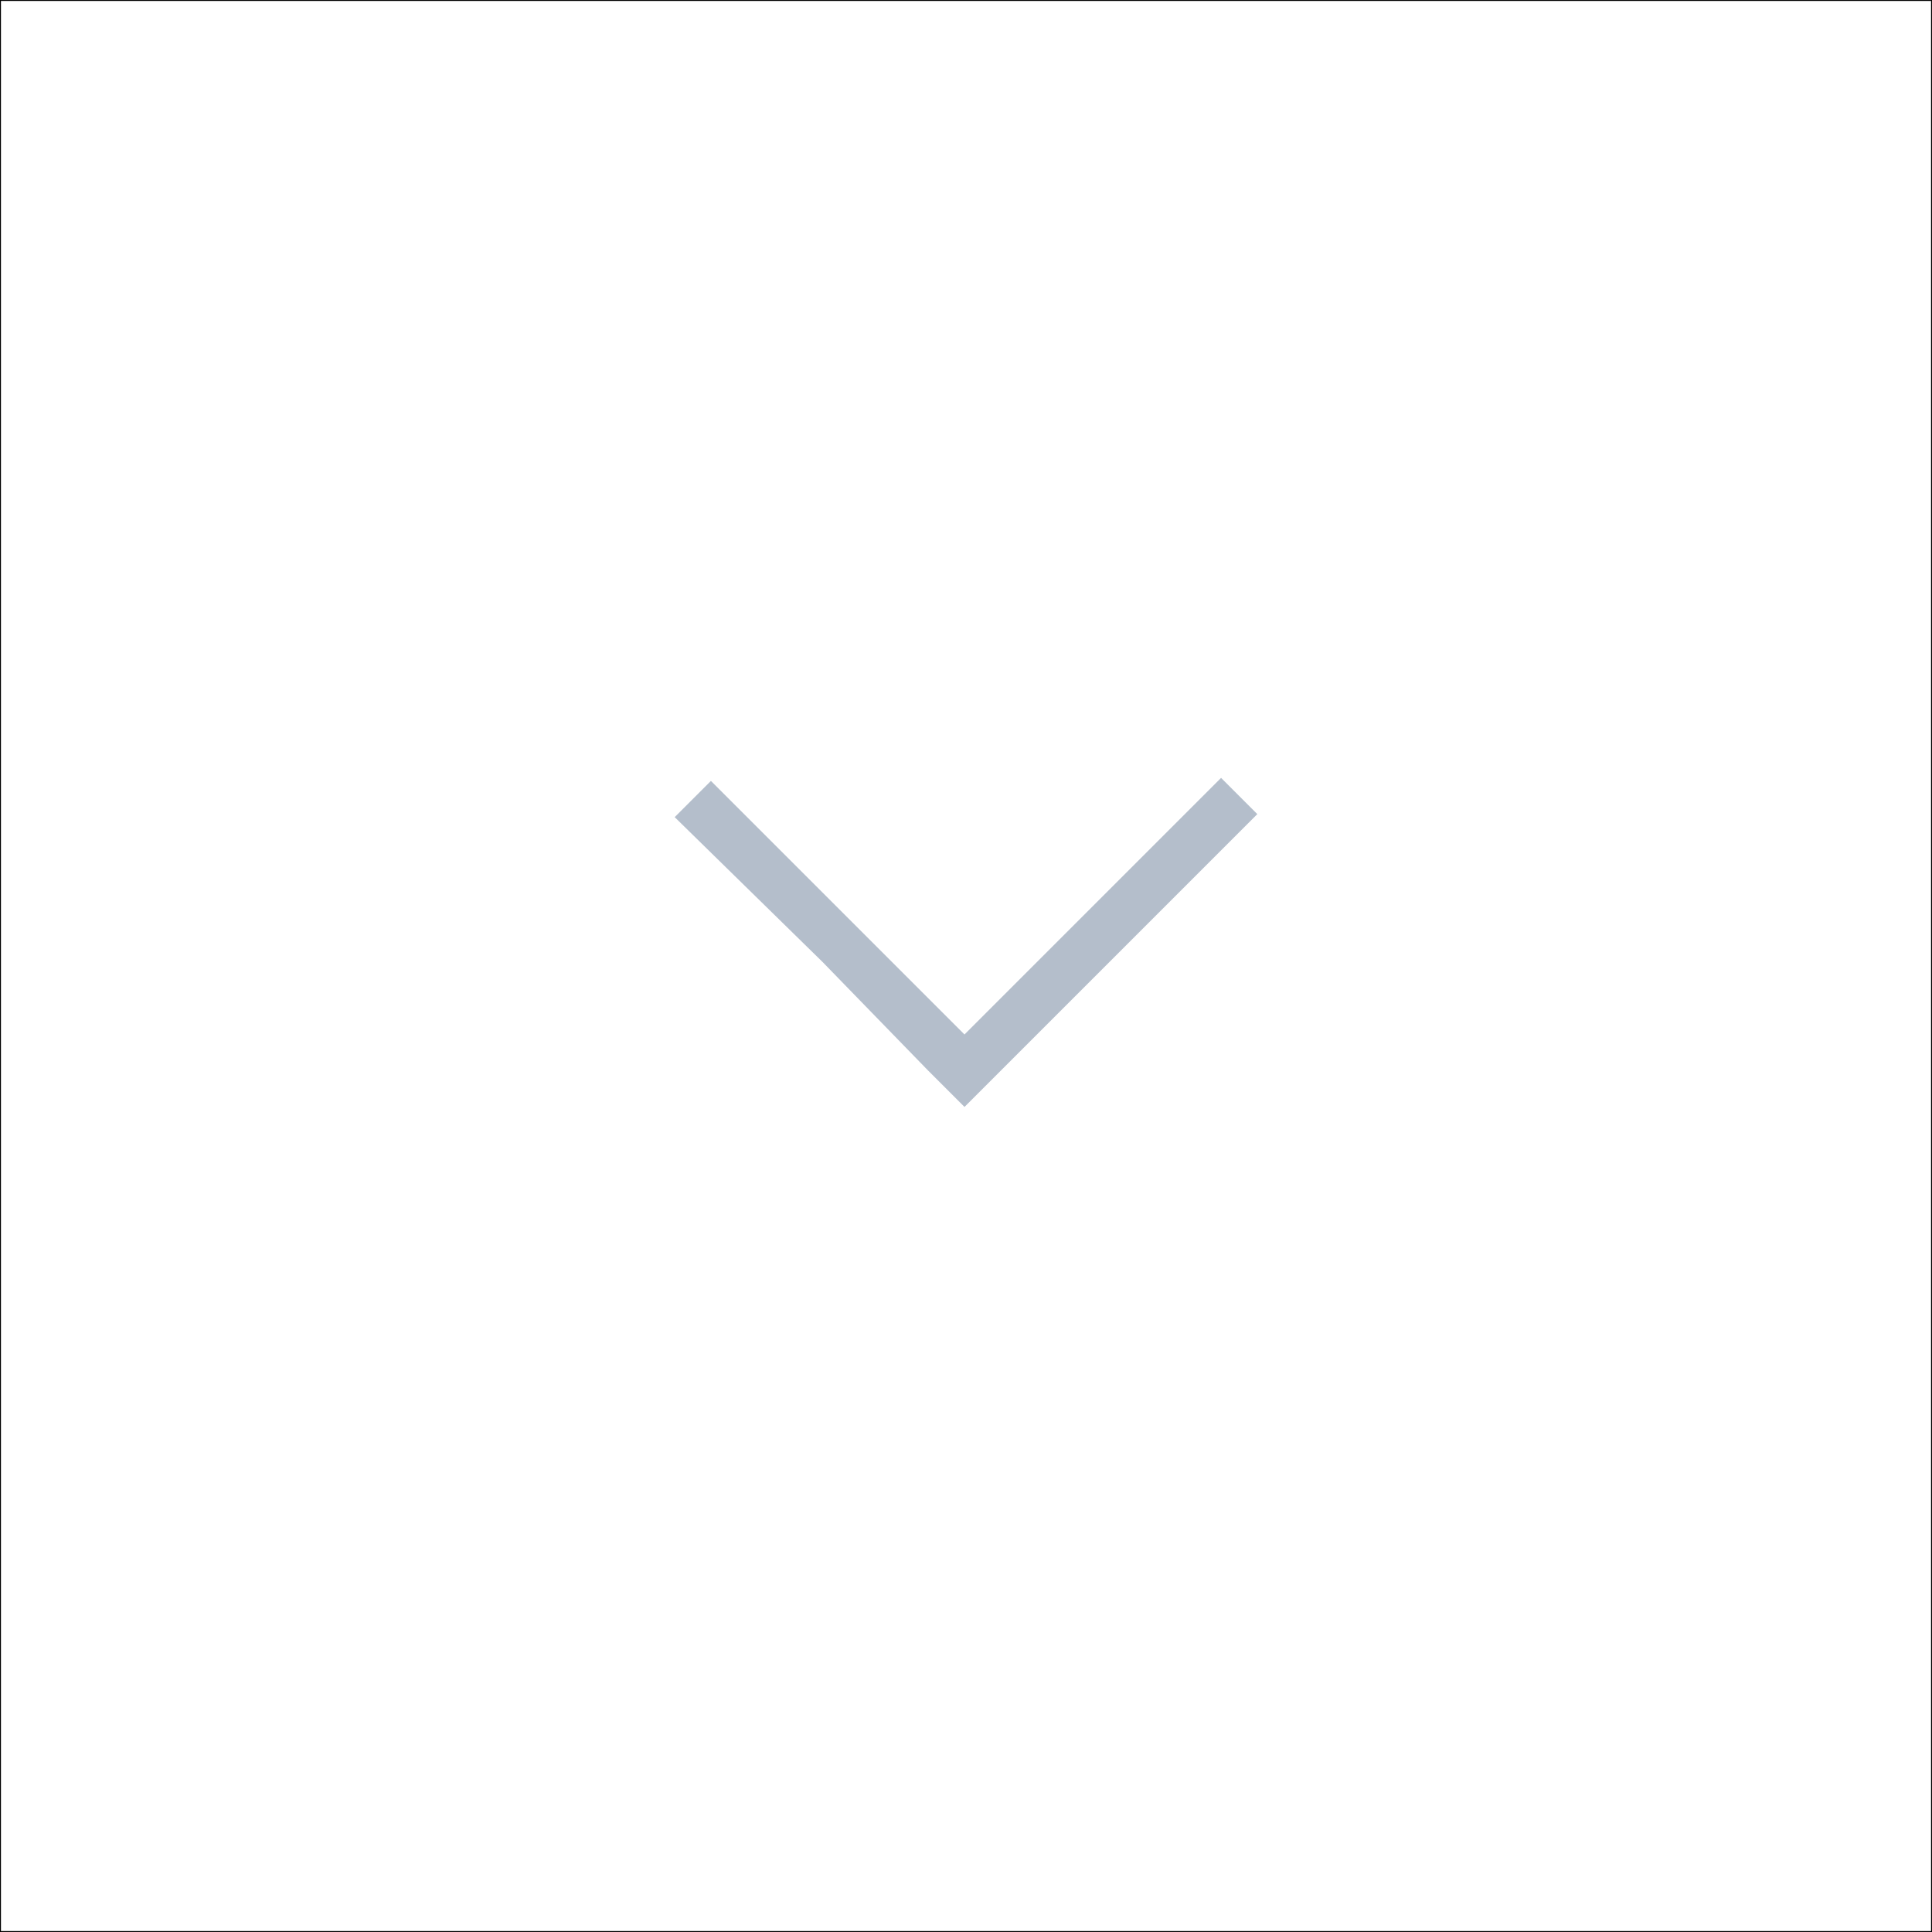
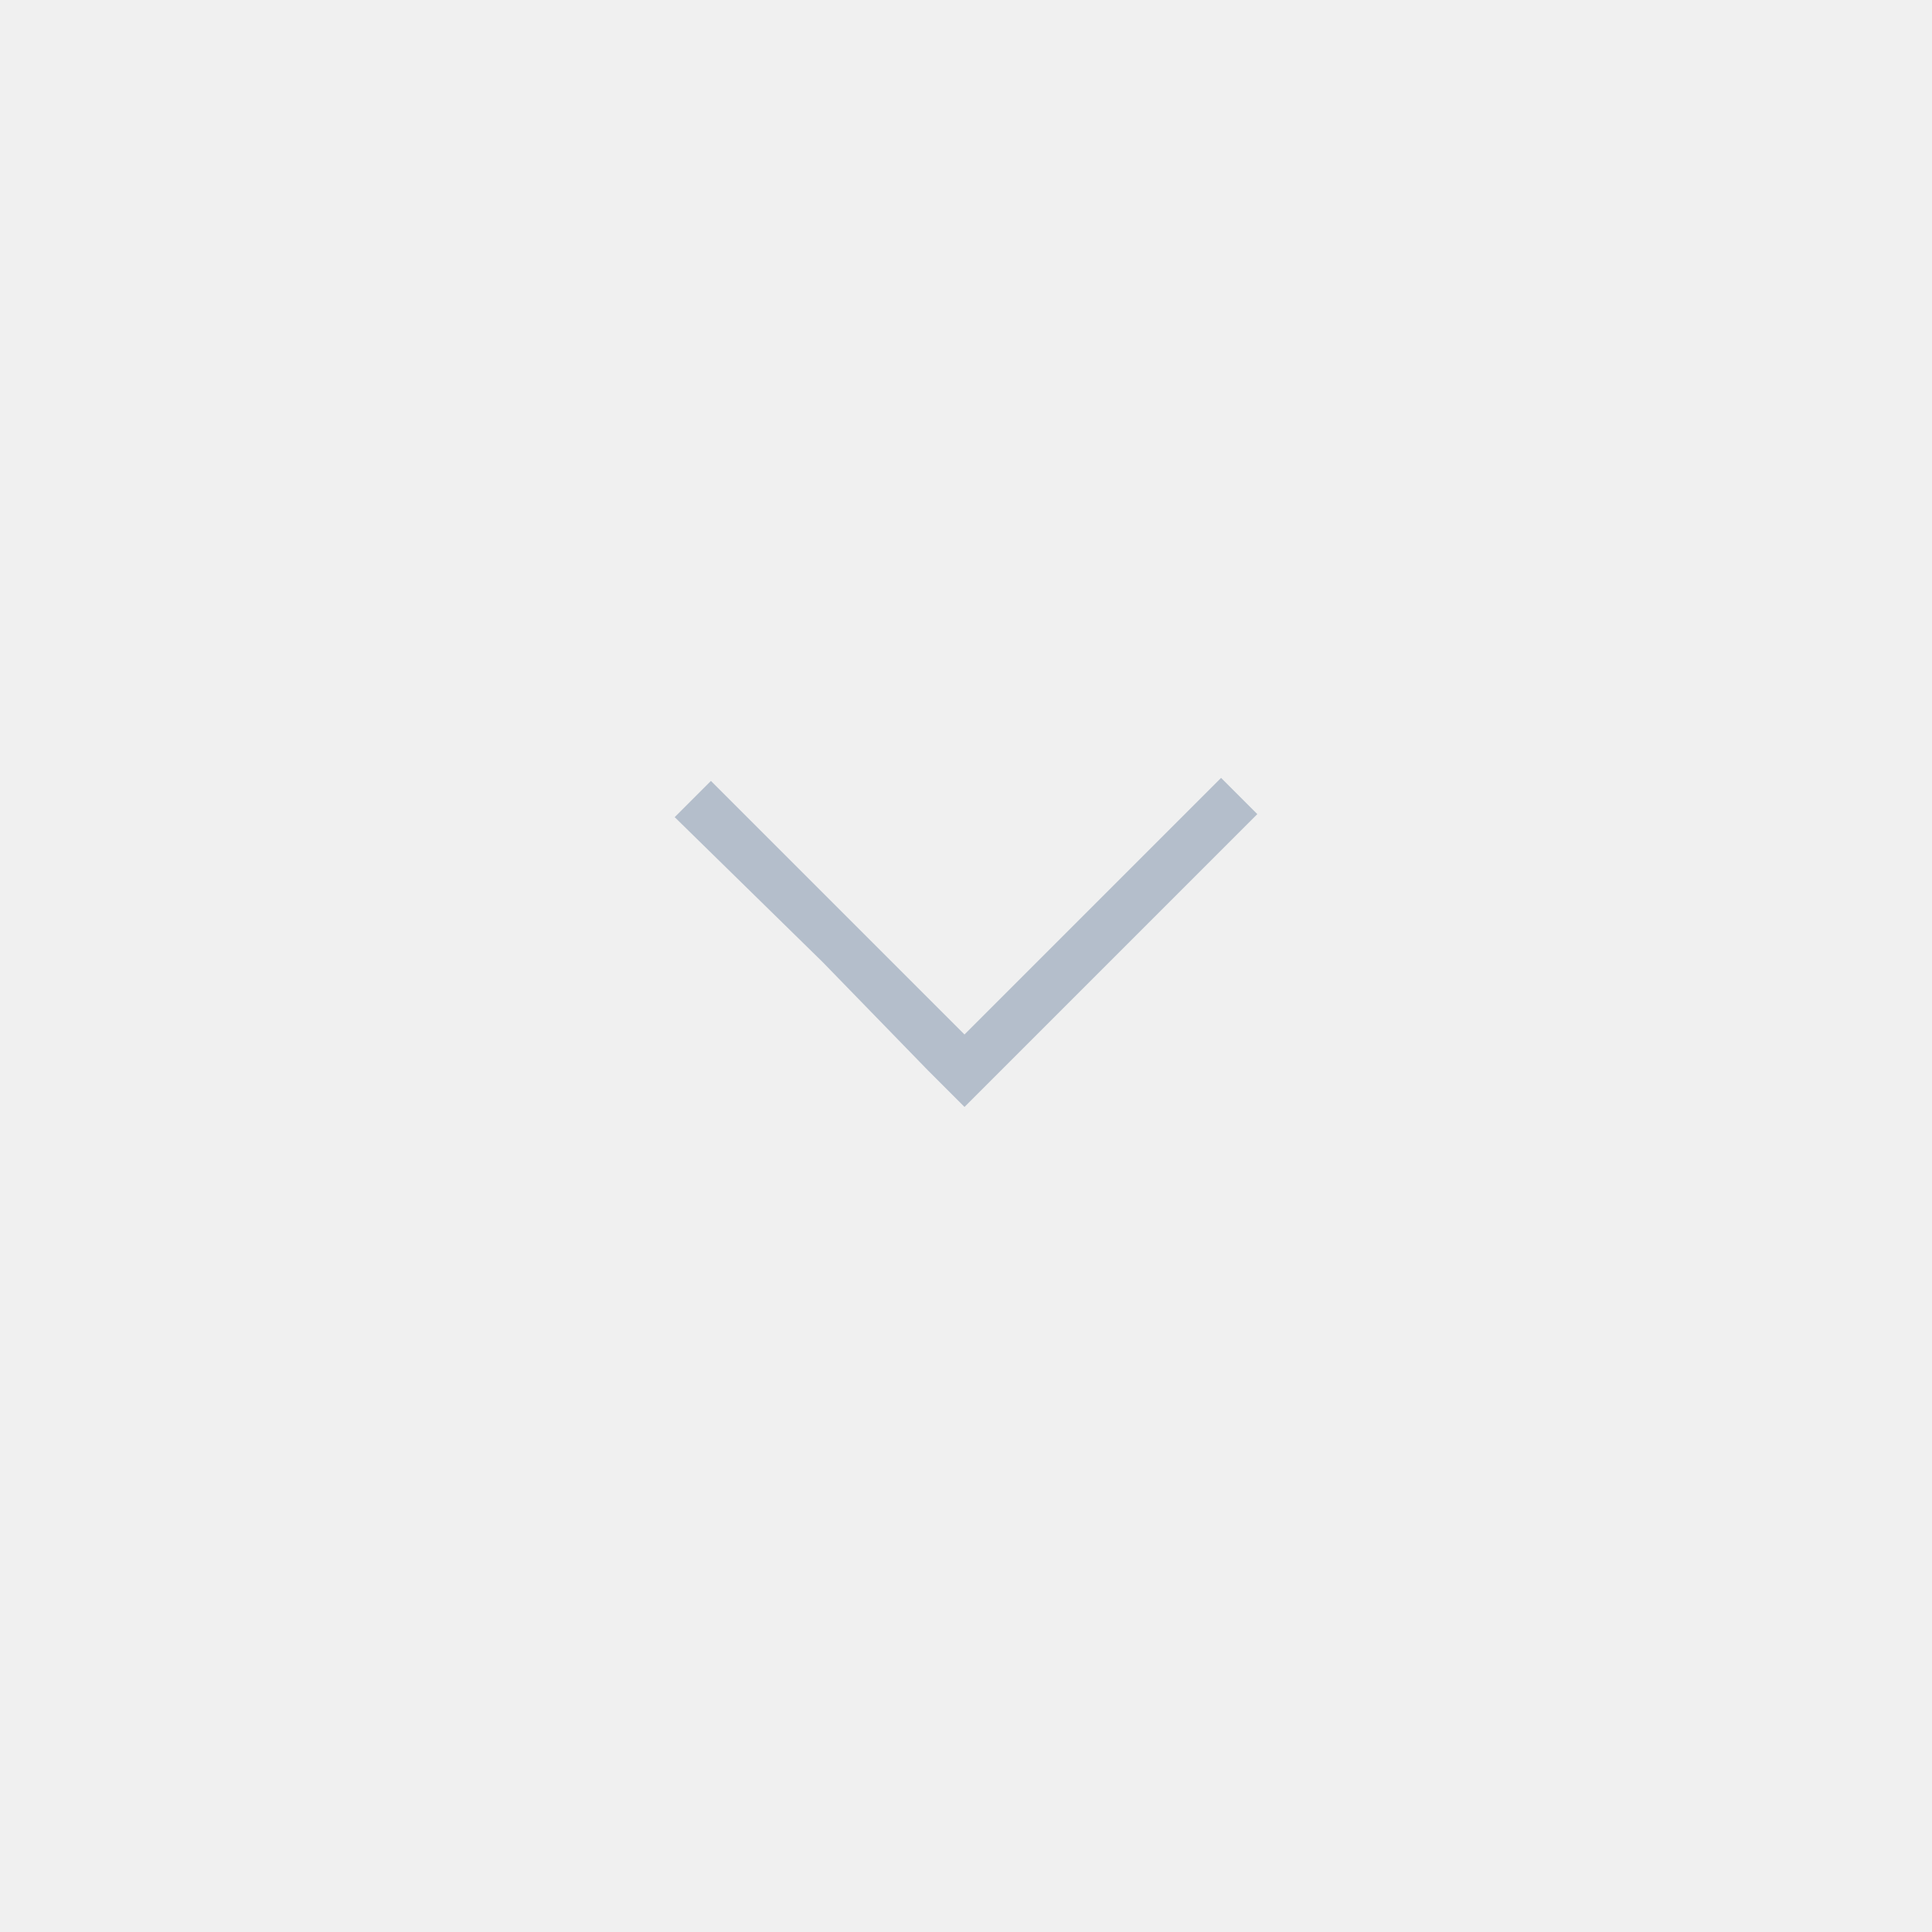
<svg xmlns="http://www.w3.org/2000/svg" version="1.1" id="Layer_1" x="0px" y="0px" viewBox="0 0 1024 1024" style="enable-background:new 0 0 1024 1024;" xml:space="preserve">
  <style type="text/css">
- 	.st0{fill:#FFFFFF;stroke:#000000;stroke-miterlimit:10;}
- 	.st1{fill:#B4BECB;}
+ 	.st0{fill:#B4BECB;}
</style>
-   <rect class="st0" width="1024" height="1024" />
  <g>
-     <polygon class="st1" points="436,509.9 357.6,433.1 376.8,413.9 511.2,548.3 647.2,412.3 666.4,431.5 511.2,586.7 492,567.5  " />
+     <polygon class="st0" points="436,509.9 357.6,433.1 376.8,413.9 511.2,548.3 647.2,412.3 666.4,431.5 511.2,586.7 492,567.5  " />
  </g>
</svg>
